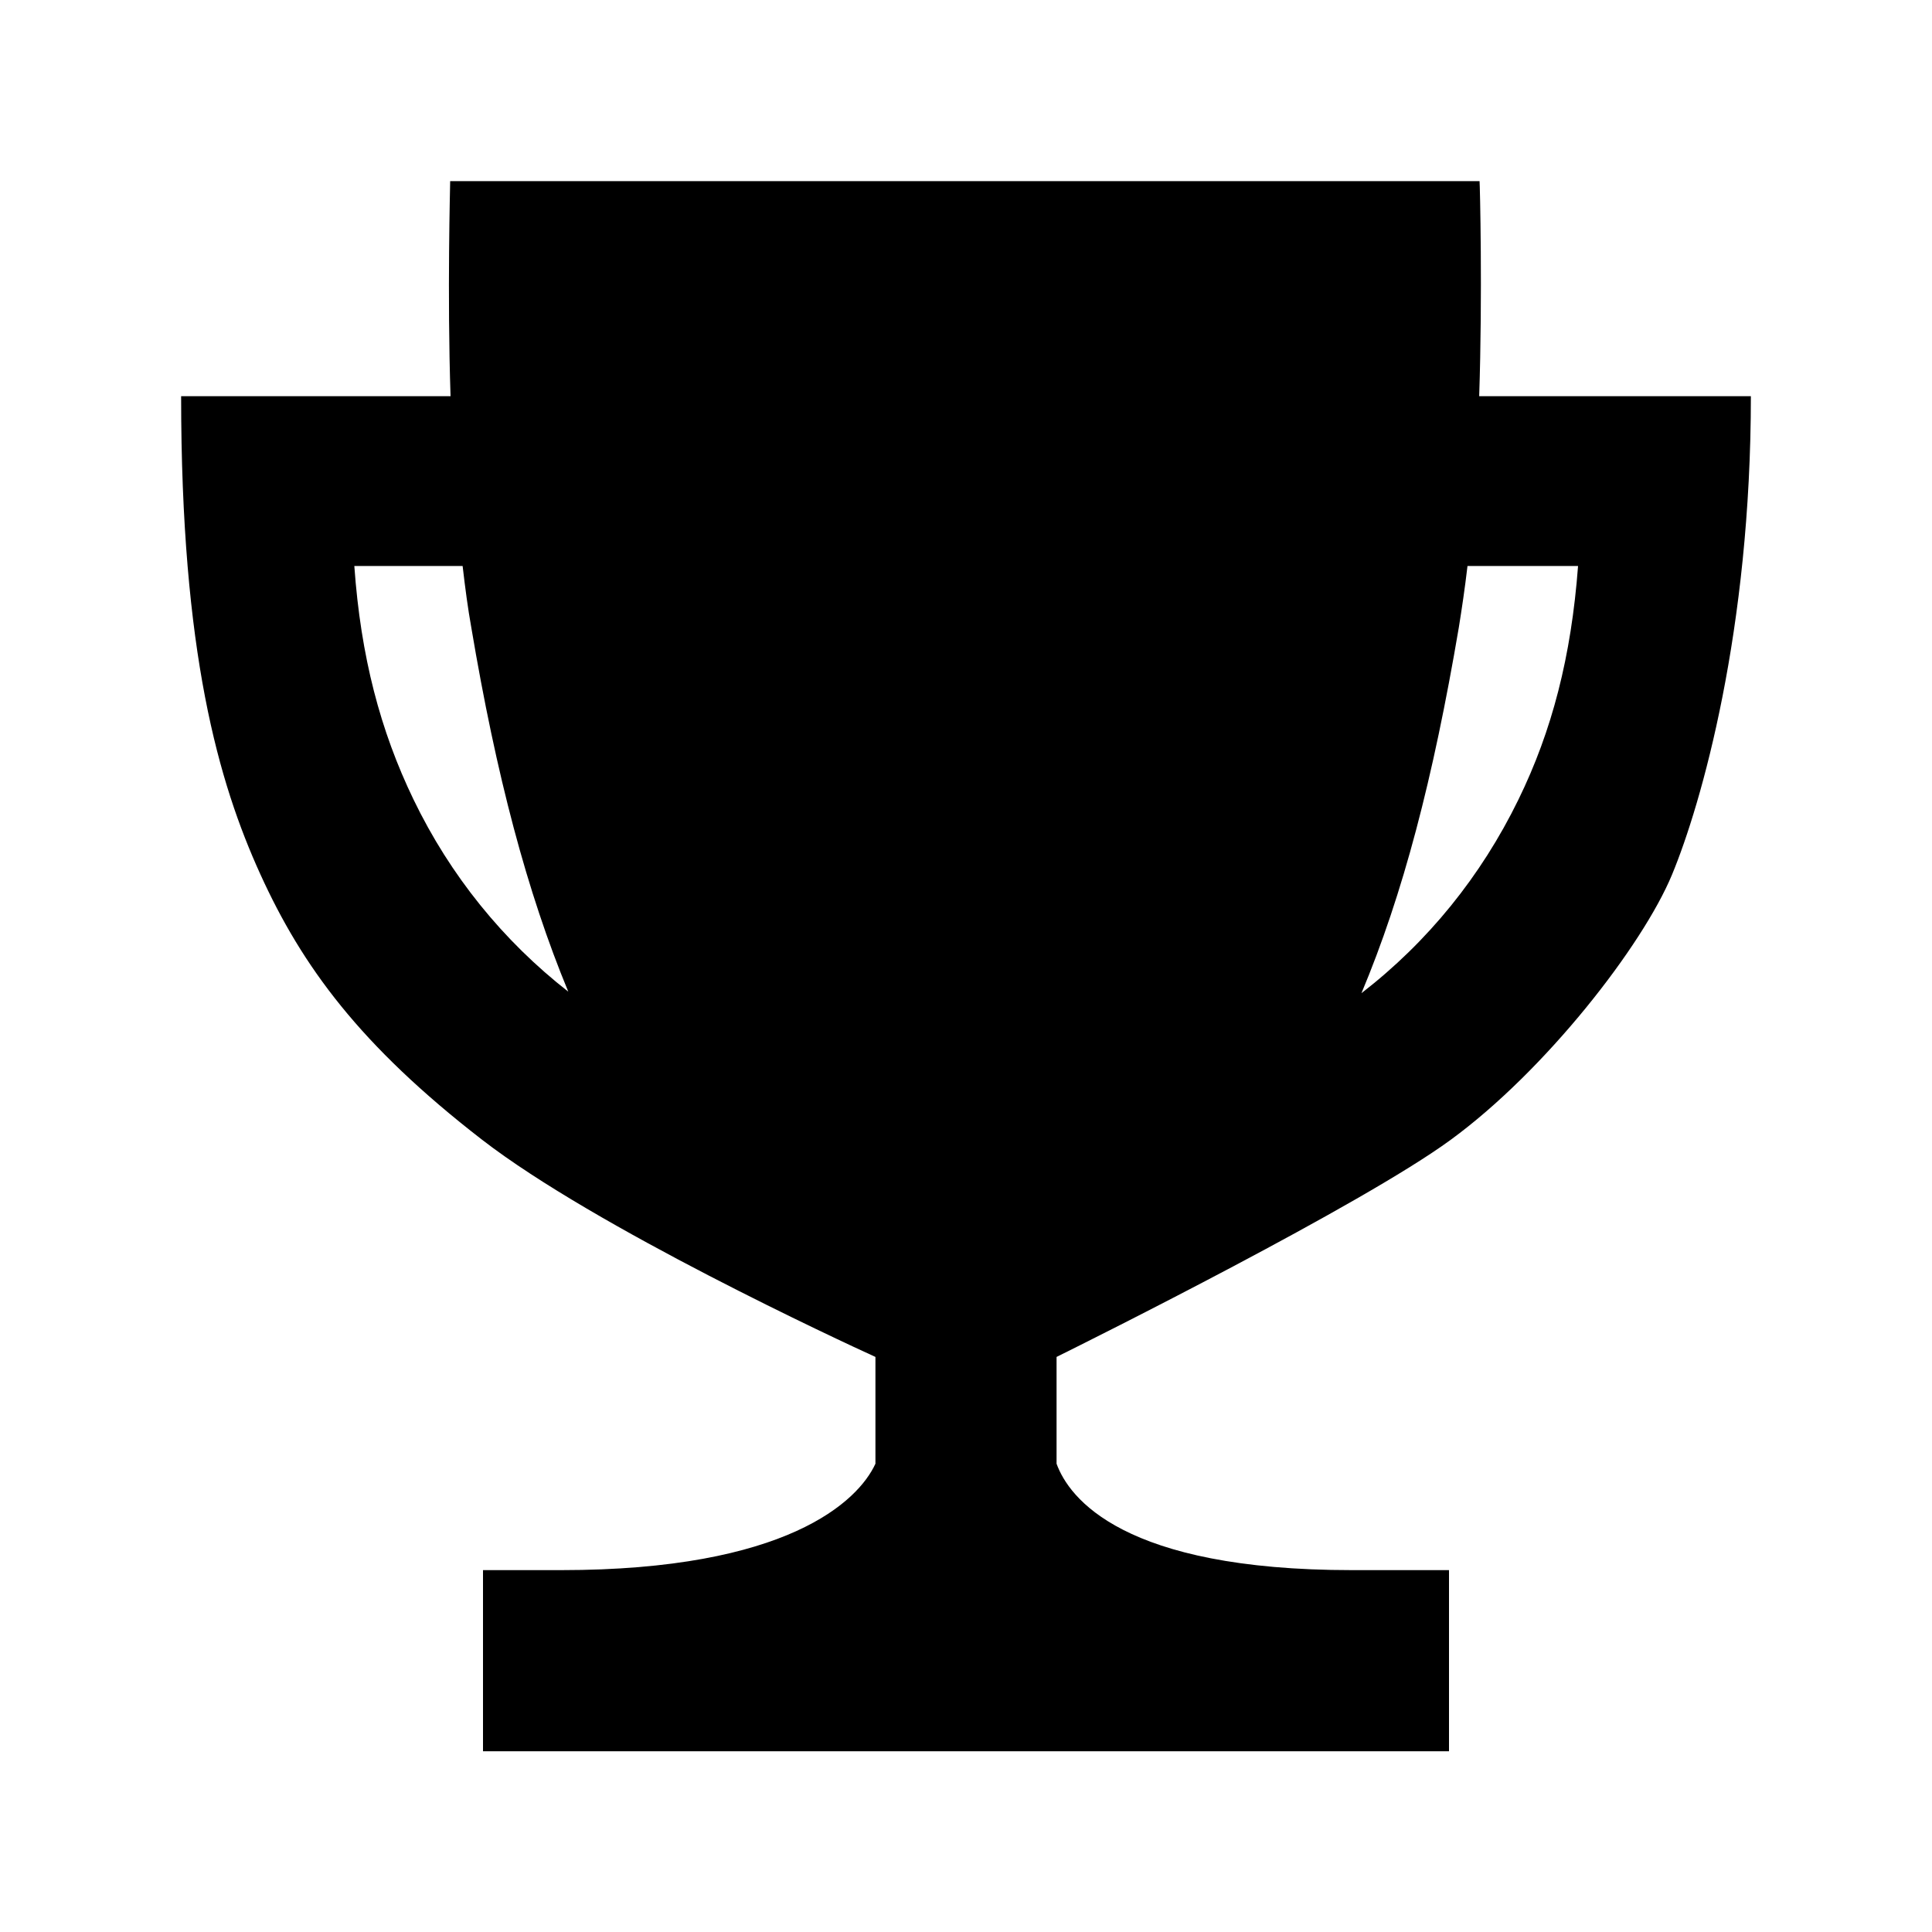
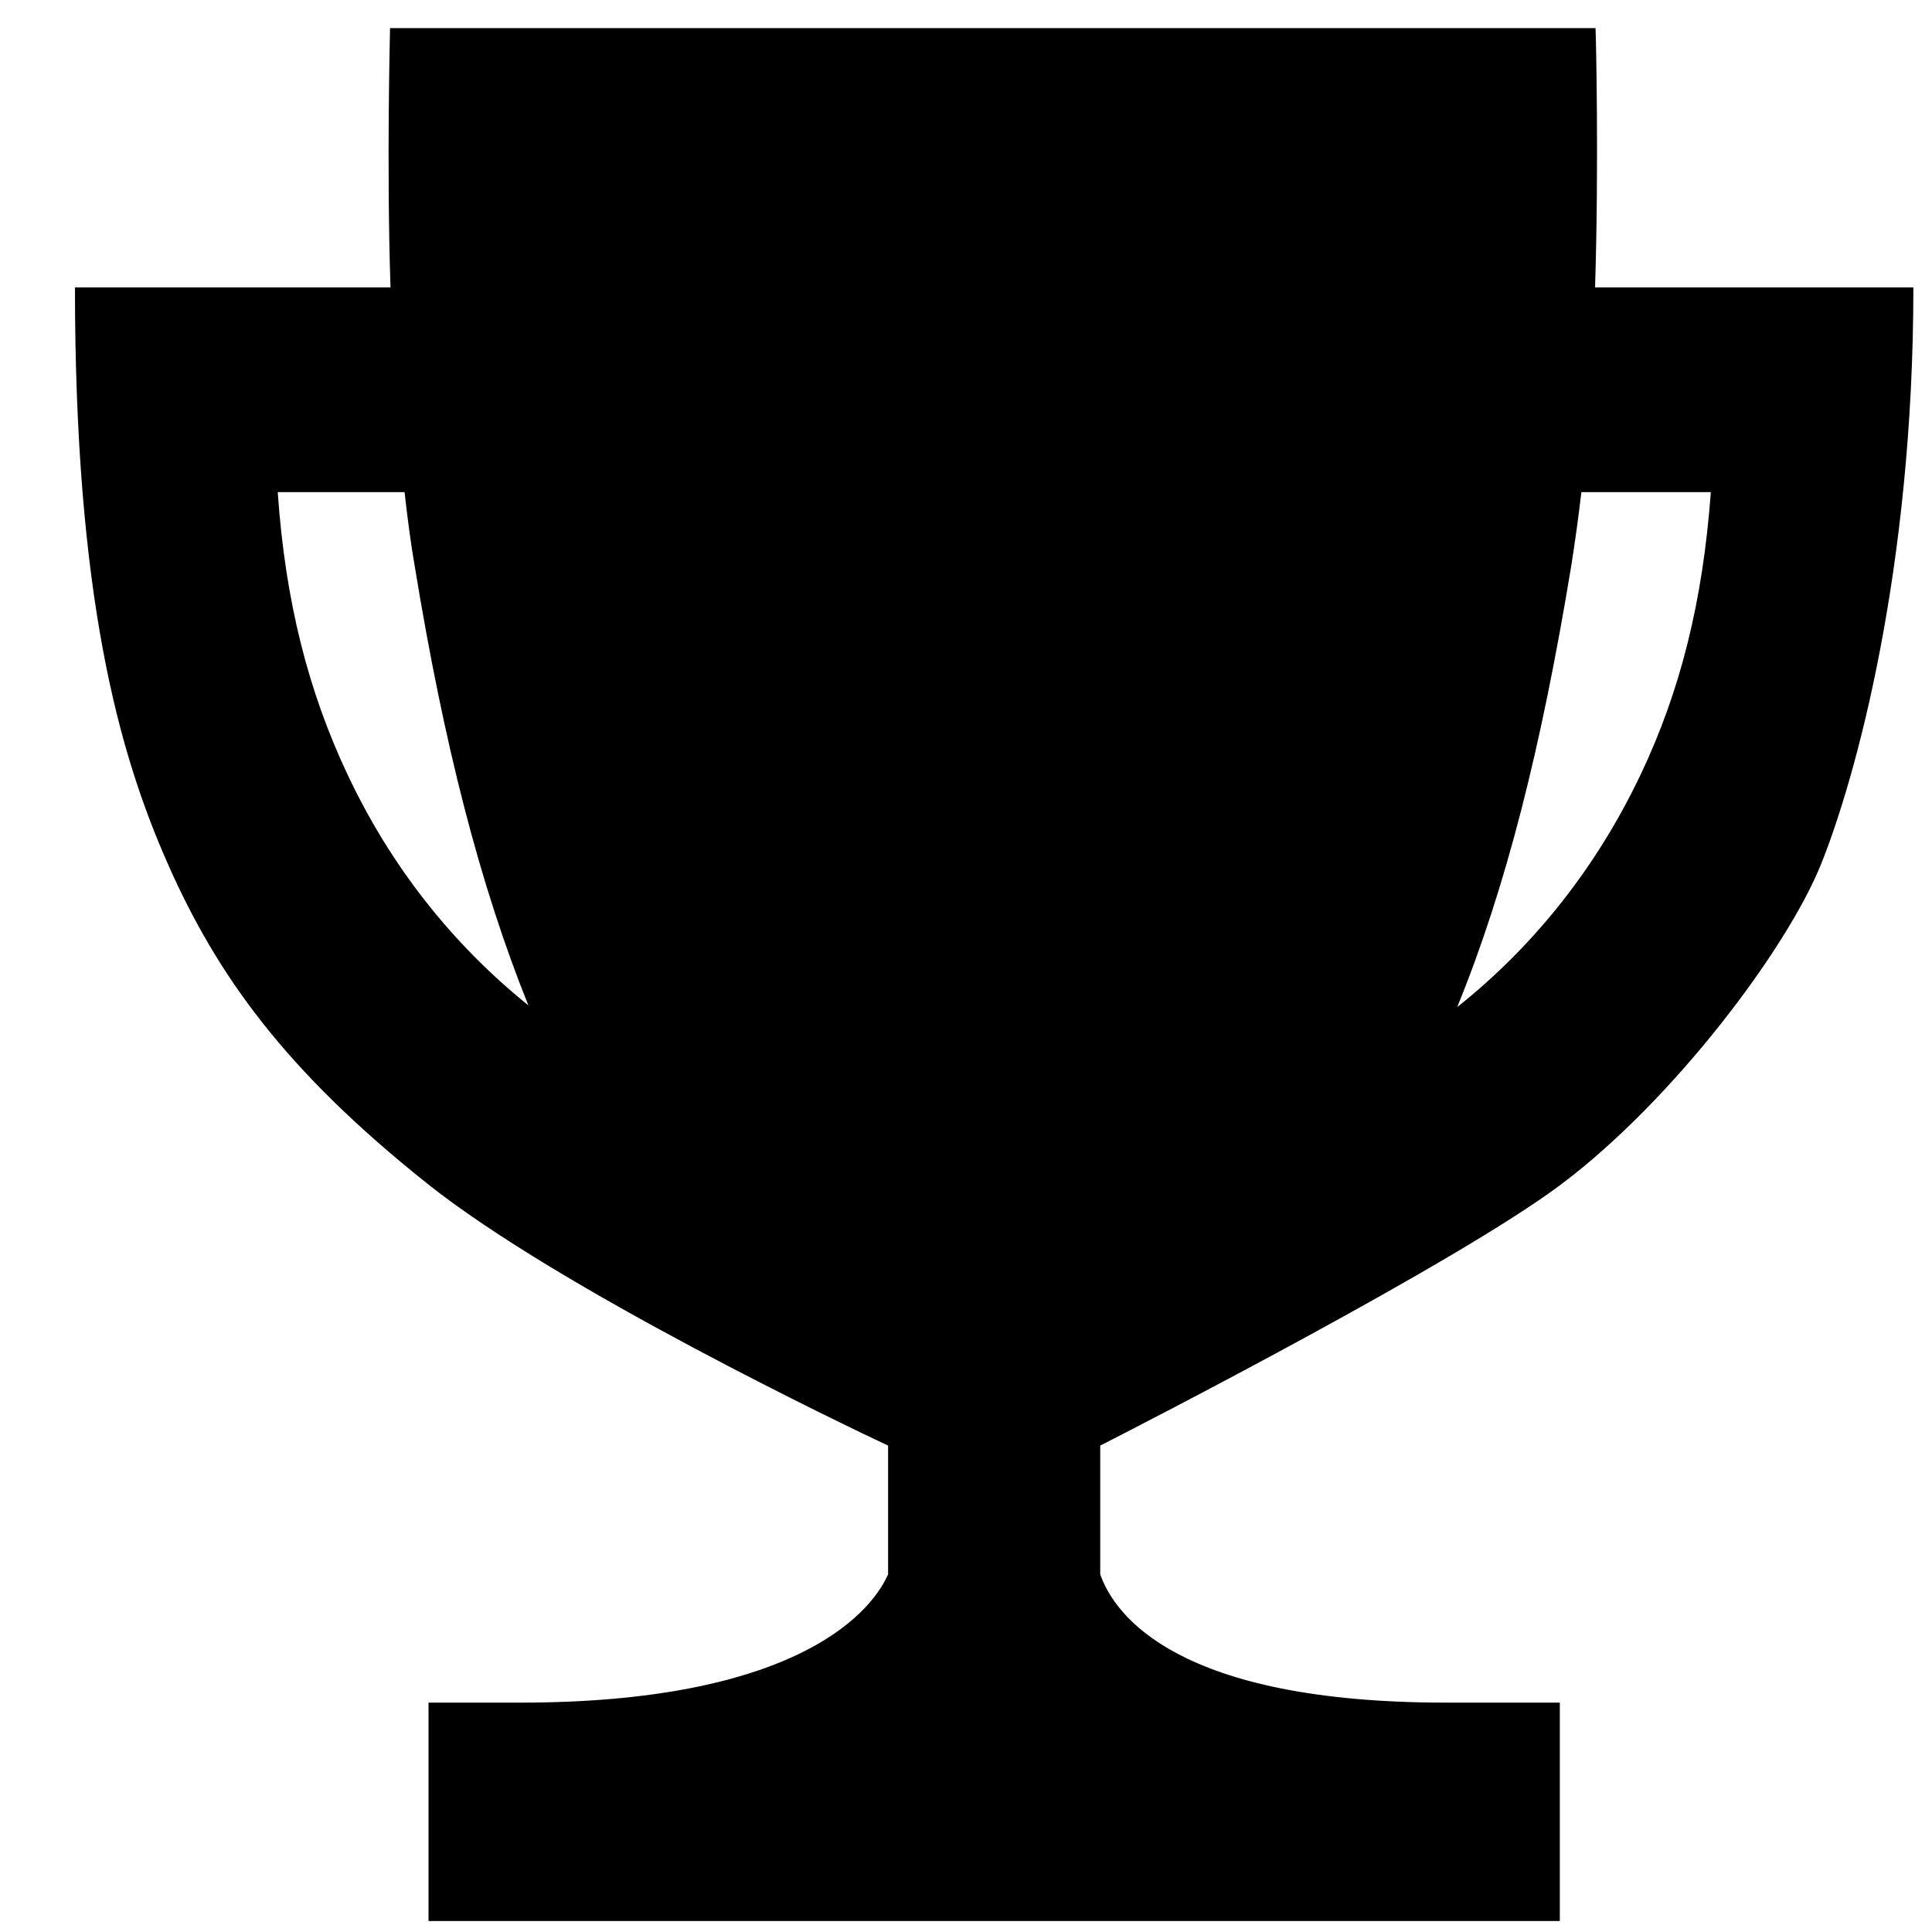
- <svg xmlns="http://www.w3.org/2000/svg" viewBox="0 0 512 512">
-   <path d="M392 105c.9-27 .2-56 .1-57H119.3c0 1-.8 30 .1 57H48c0 68 9.9 102.3 21 126.7S95.4 277 127.7 302c30.1 23.3 95.5 53.6 104.3 57.6v28.3c-4.6 10-23.5 28.2-83.3 28.2H128v48h256v-48h-25.7c-60.7 0-75-19.1-78.3-28.2v-28.3c9.3-4.6 80.9-40.3 104.4-57.5 25.2-18.4 50.9-51.5 58.7-70.3S464 167 464 105h-72zM109.6 211.9c-8.8-18.2-14-37.9-15.7-61.9h28.7c.7 6 1.4 11.3 2.3 16.3 6.6 39.2 14.8 70.2 25.7 96.5-17.3-13.5-31.3-30.8-41-50.9zm292.8 0c-9.9 20.3-24 37.7-41.6 51.3 11-26.2 19-56.8 25.8-96.9.8-5 1.6-10.3 2.3-16.3h29.3c-1.8 24-6.9 43.7-15.8 61.9z" />
+ <svg xmlns="http://www.w3.org/2000/svg" width="25" height="25">
+   <g>
+     <rect fill="none" id="canvas_background" height="27" width="27" y="-1" x="-1" />
+   </g>
+   <g>
+     <path stroke="null" id="svg_1" d="m20.64,3.719c0.051,-1.589 0.011,-3.296 0.006,-3.355l-15.599,0c0,0.059 -0.046,1.766 0.006,3.355l-4.083,0c0,4.003 0.566,6.022 1.201,7.458s1.51,2.667 3.357,4.138c1.721,1.372 5.461,3.155 5.964,3.391l0,1.666c-0.263,0.589 -1.344,1.66 -4.763,1.66l-1.184,0l0,2.826l14.639,0l0,-2.826l-1.47,0c-3.471,0 -4.289,-1.124 -4.477,-1.66l0,-1.666c0.532,-0.271 4.626,-2.372 5.97,-3.385c1.441,-1.083 2.911,-3.032 3.357,-4.138s1.195,-3.814 1.195,-7.464l-4.117,0zm-16.148,6.293c-0.503,-1.071 -0.801,-2.231 -0.898,-3.644l1.641,0c0.04,0.353 0.08,0.665 0.132,0.96c0.377,2.308 0.846,4.132 1.47,5.681c-0.989,-0.795 -1.79,-1.813 -2.344,-2.996zm16.743,0c-0.566,1.195 -1.372,2.219 -2.379,3.02c0.629,-1.542 1.086,-3.344 1.475,-5.704c0.046,-0.294 0.091,-0.606 0.132,-0.96l1.675,0c-0.103,1.413 -0.395,2.572 -0.903,3.644z" />
+   </g>
</svg>
